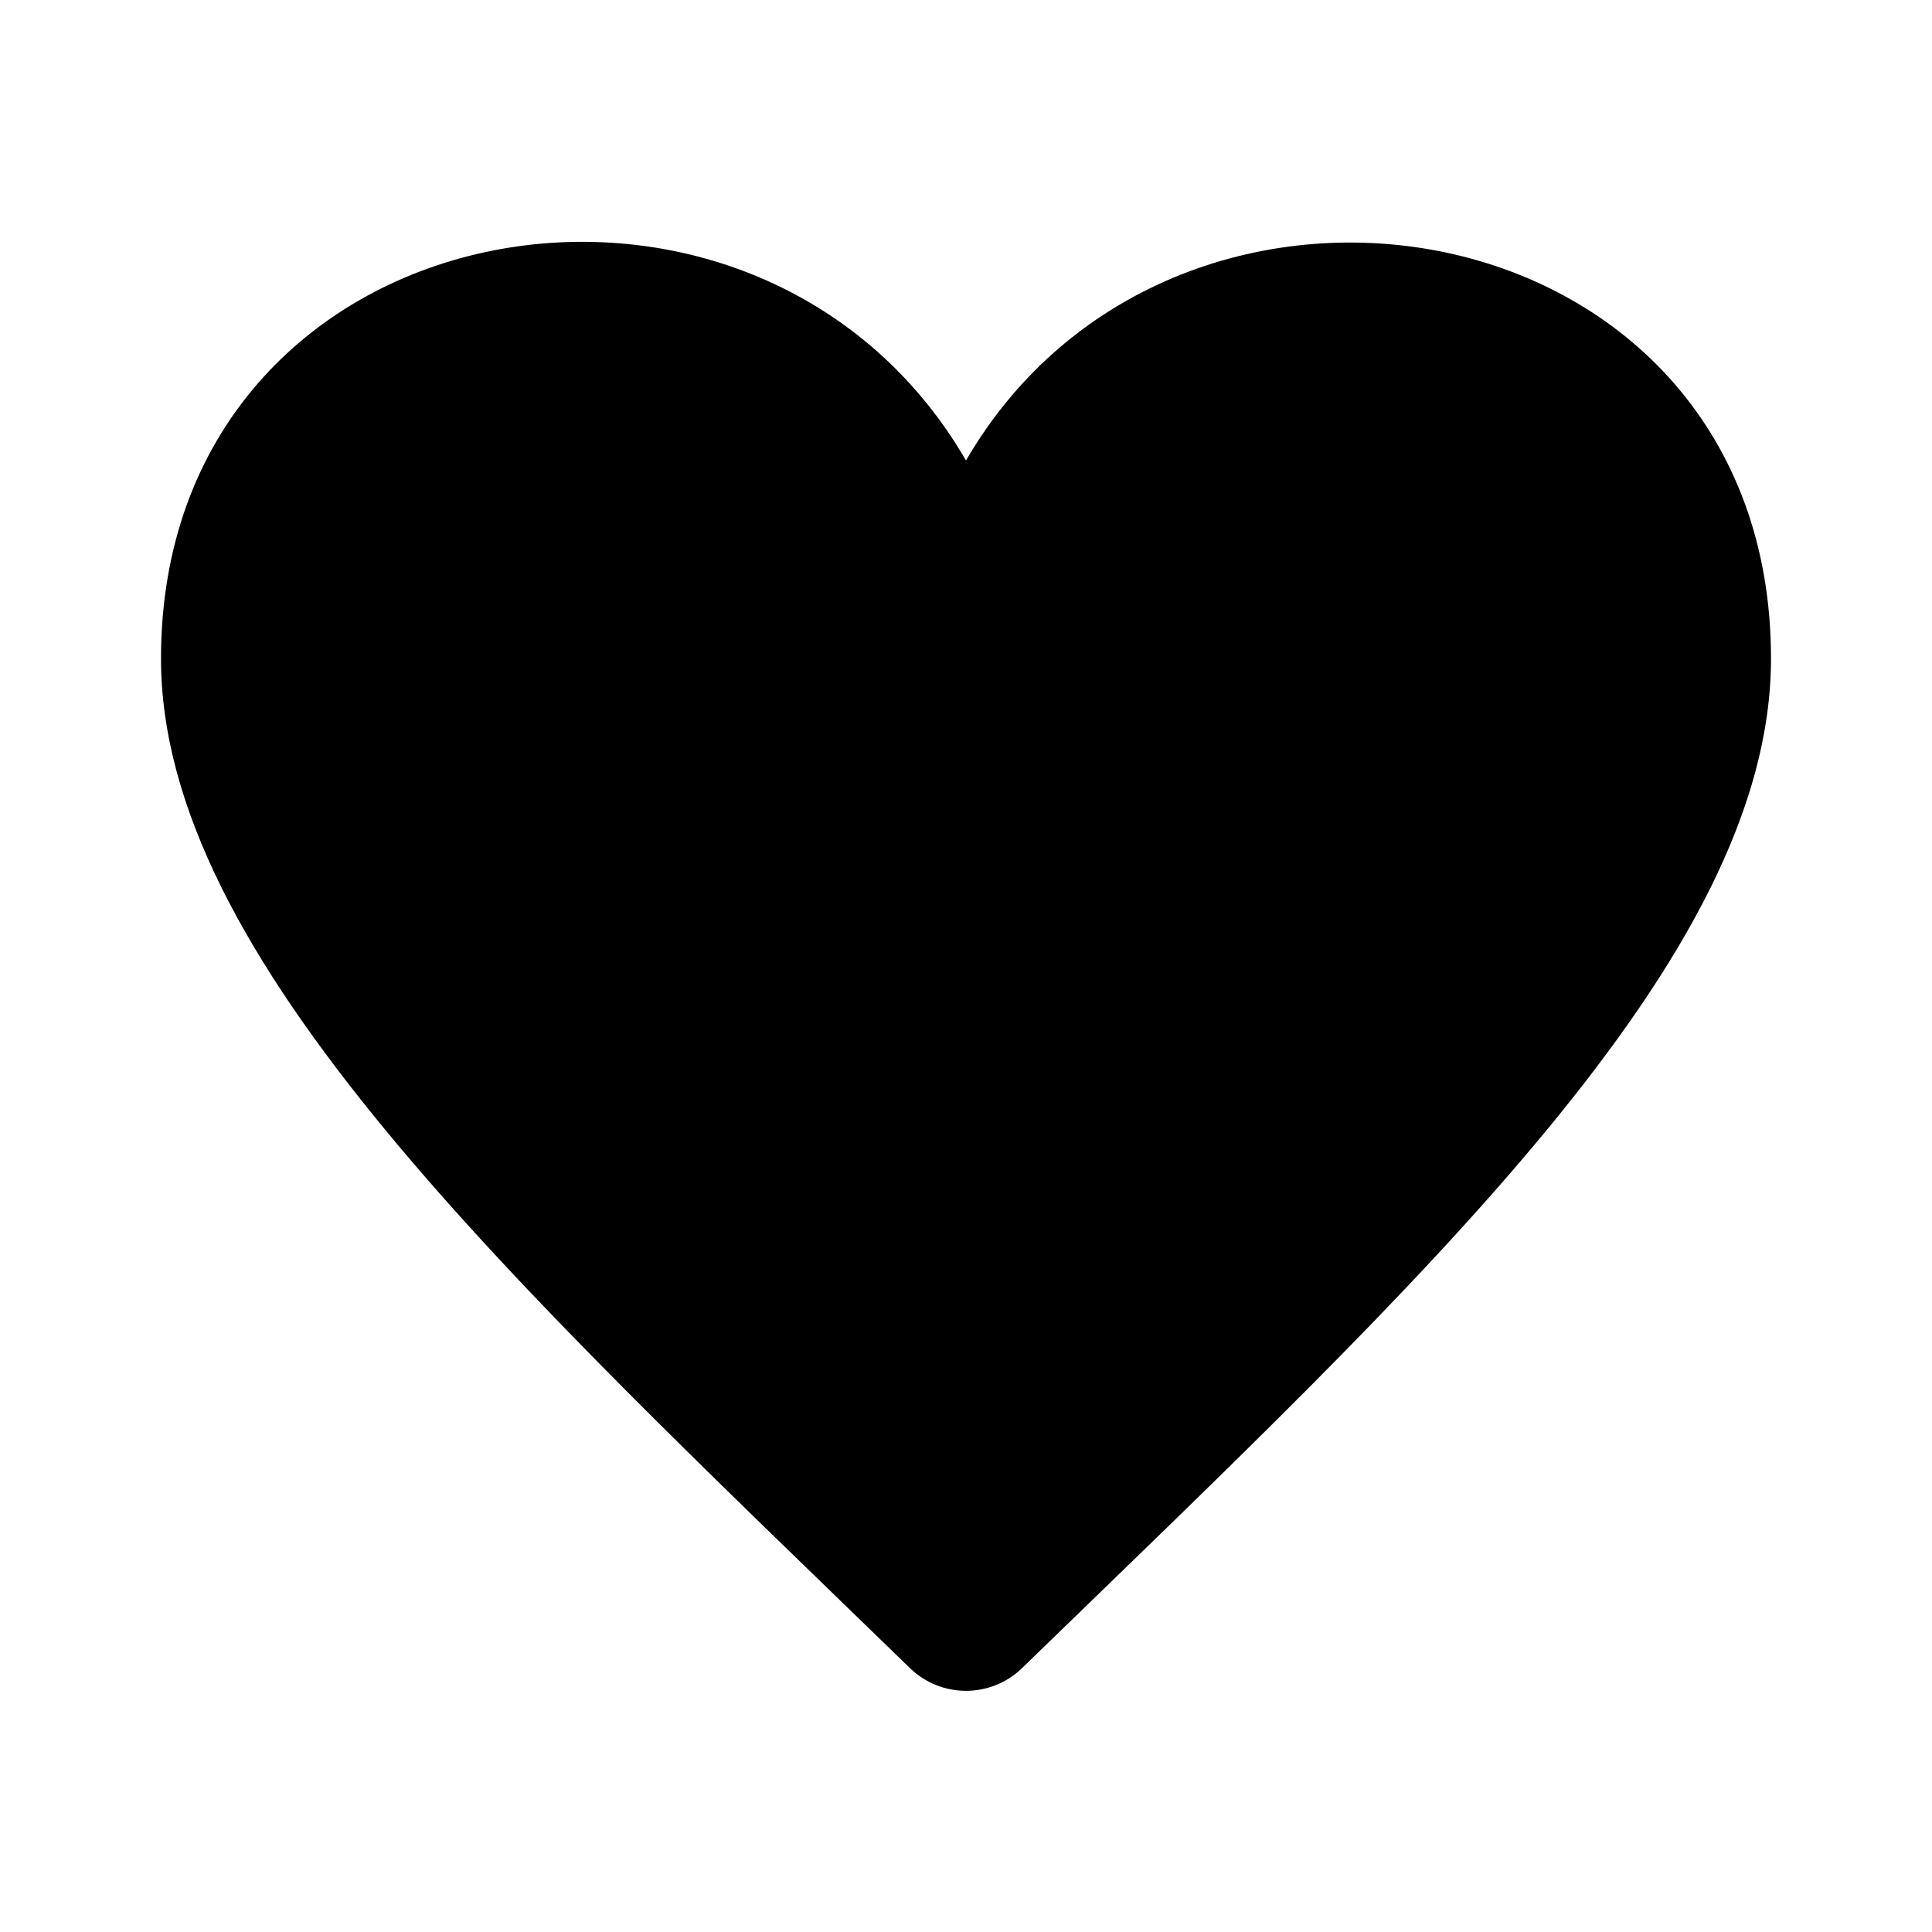
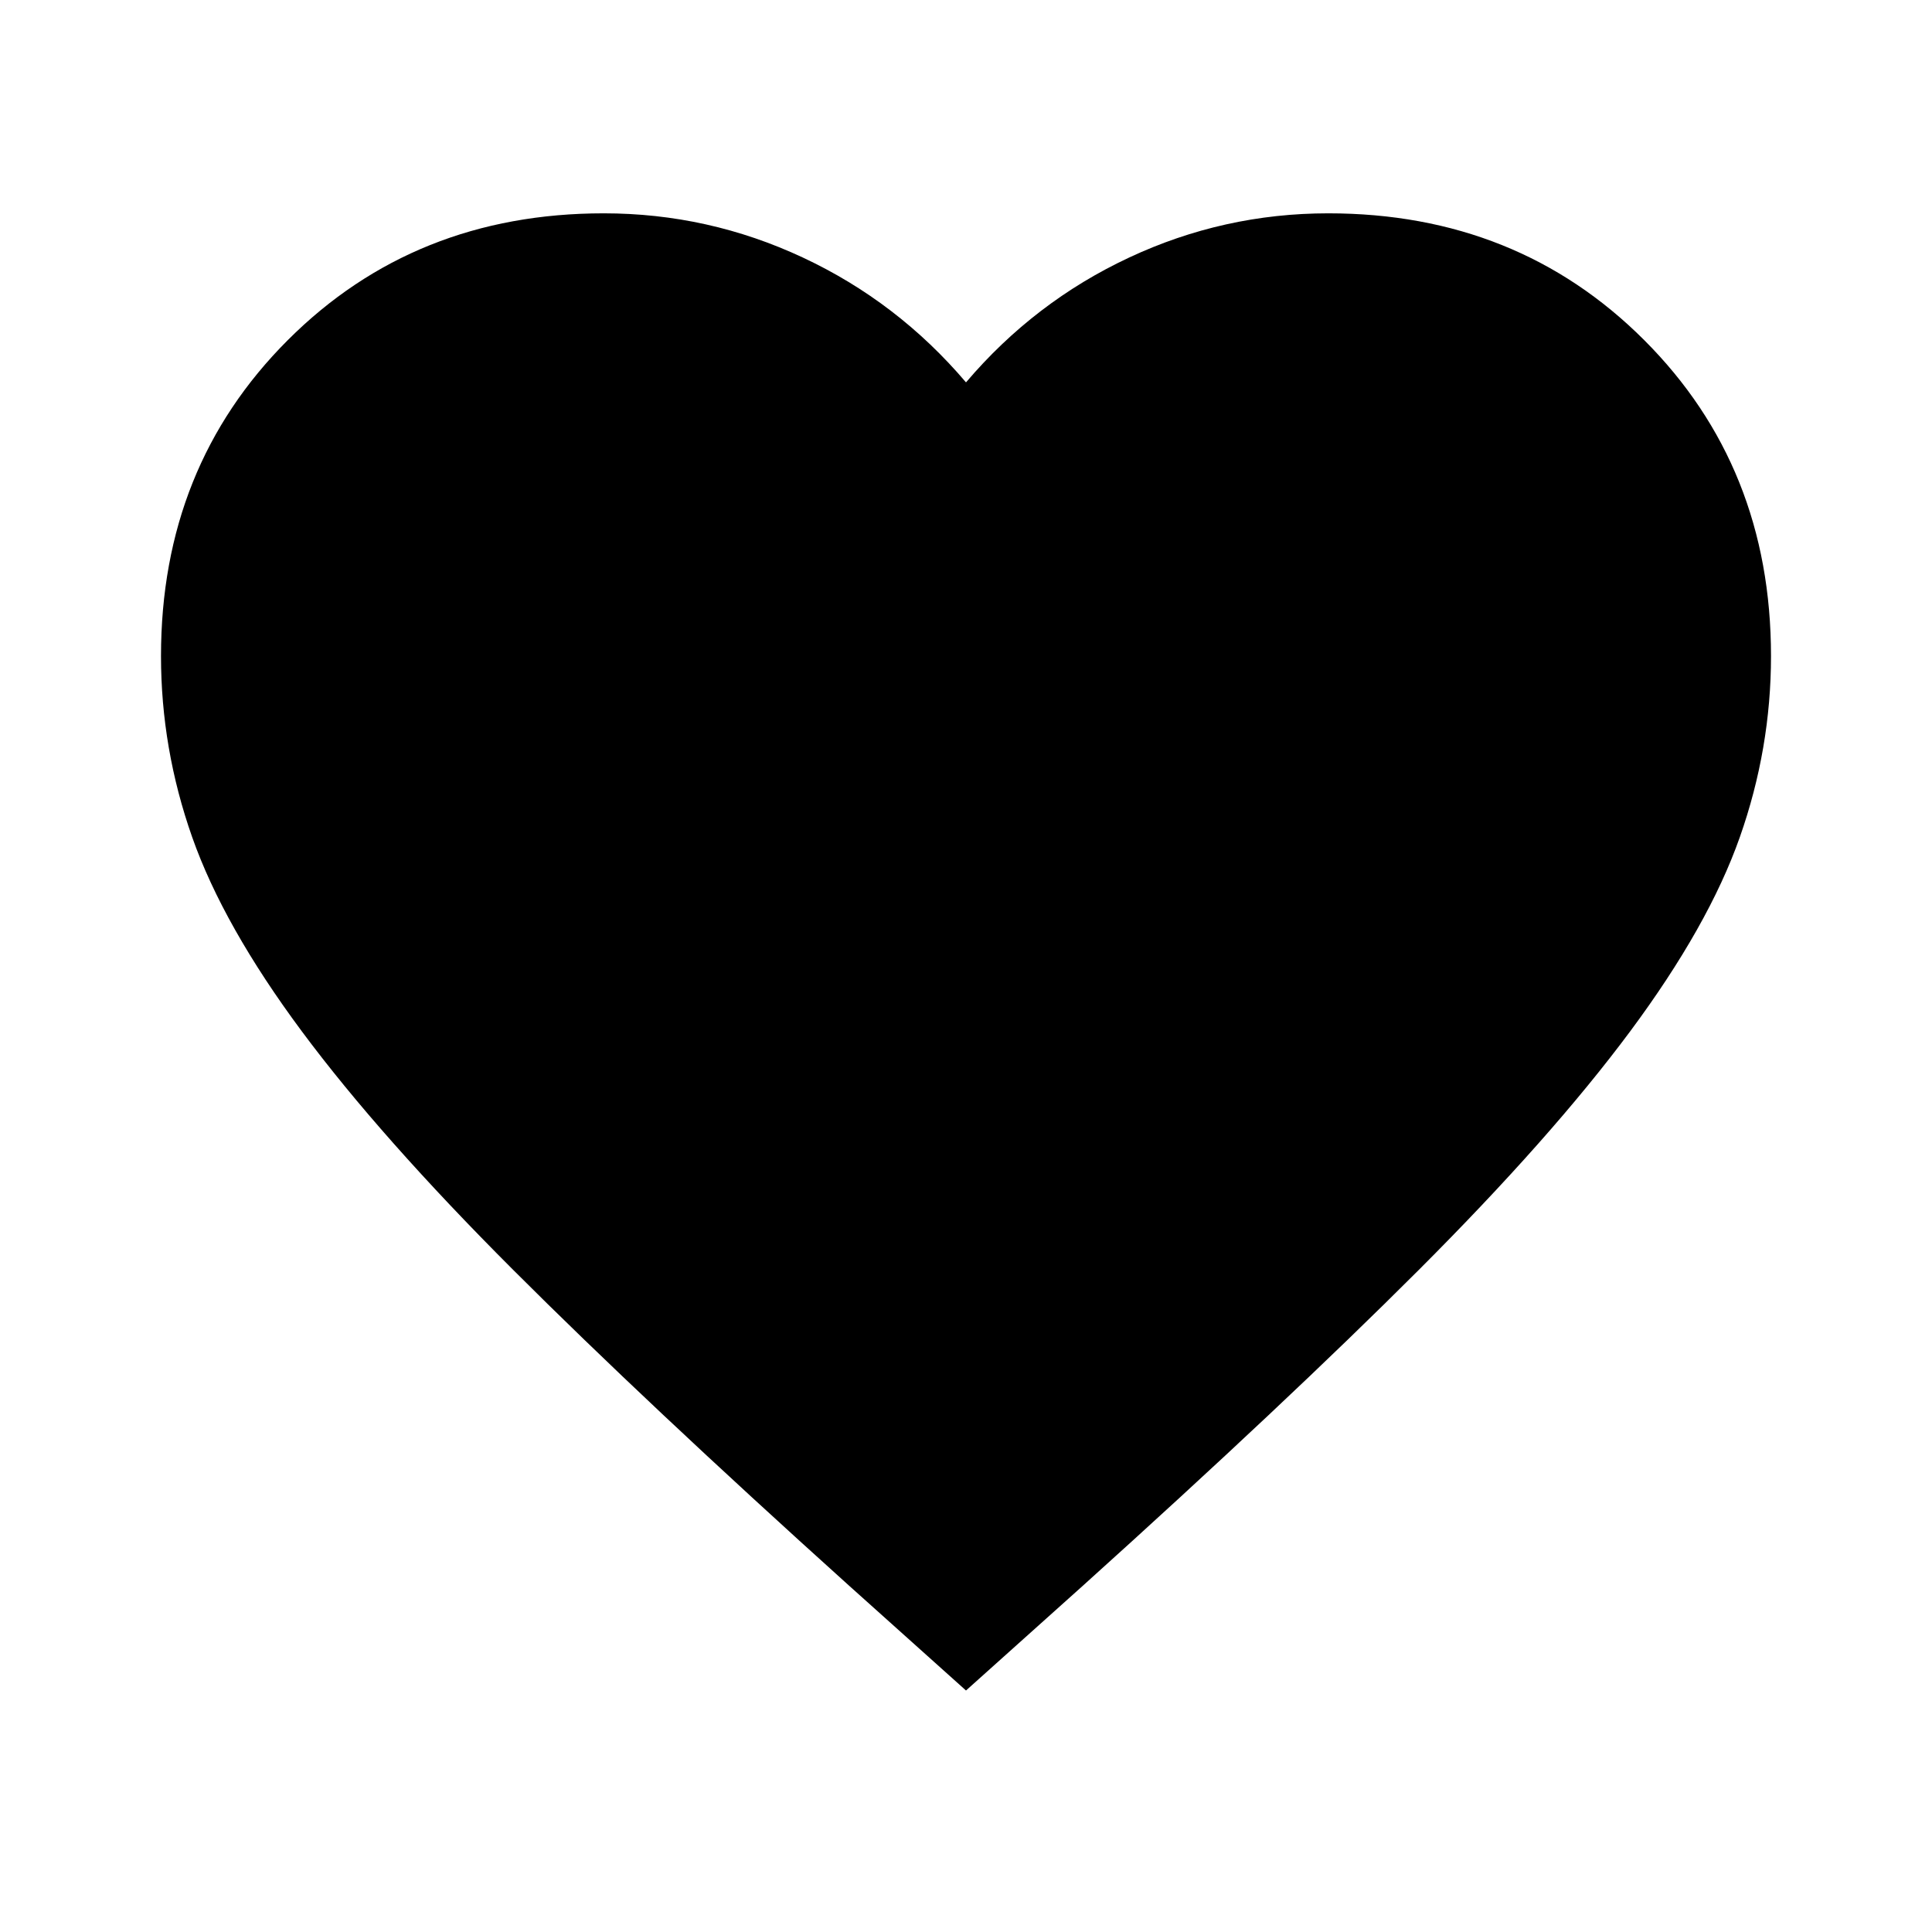
- <svg xmlns="http://www.w3.org/2000/svg" clip-rule="evenodd" fill-rule="evenodd" stroke-linejoin="round" stroke-miterlimit="2" viewBox="0 0 24 24">
-   <path d="m12 5.72c-2.624-4.517-10-3.198-10 2.461 0 3.725 4.345 7.727 9.303 12.54.194.189.446.283.697.283s.503-.094.697-.283c4.977-4.831 9.303-8.814 9.303-12.54 0-5.678-7.396-6.944-10-2.461z" fill-rule="nonzero" />
+ <svg xmlns="http://www.w3.org/2000/svg" height="24" viewBox="0 -960 960 960" width="24">
+   <path d="m480-120-58-52q-101-91-167-157T150-447.5Q111-500 95.5-544T80-634q0-94 63-157t157-63q52 0 99 22t81 62q34-40 81-62t99-22q94 0 157 63t63 157q0 46-15.5 90T810-447.5Q771-395 705-329T538-172l-58 52Z" />
</svg>
